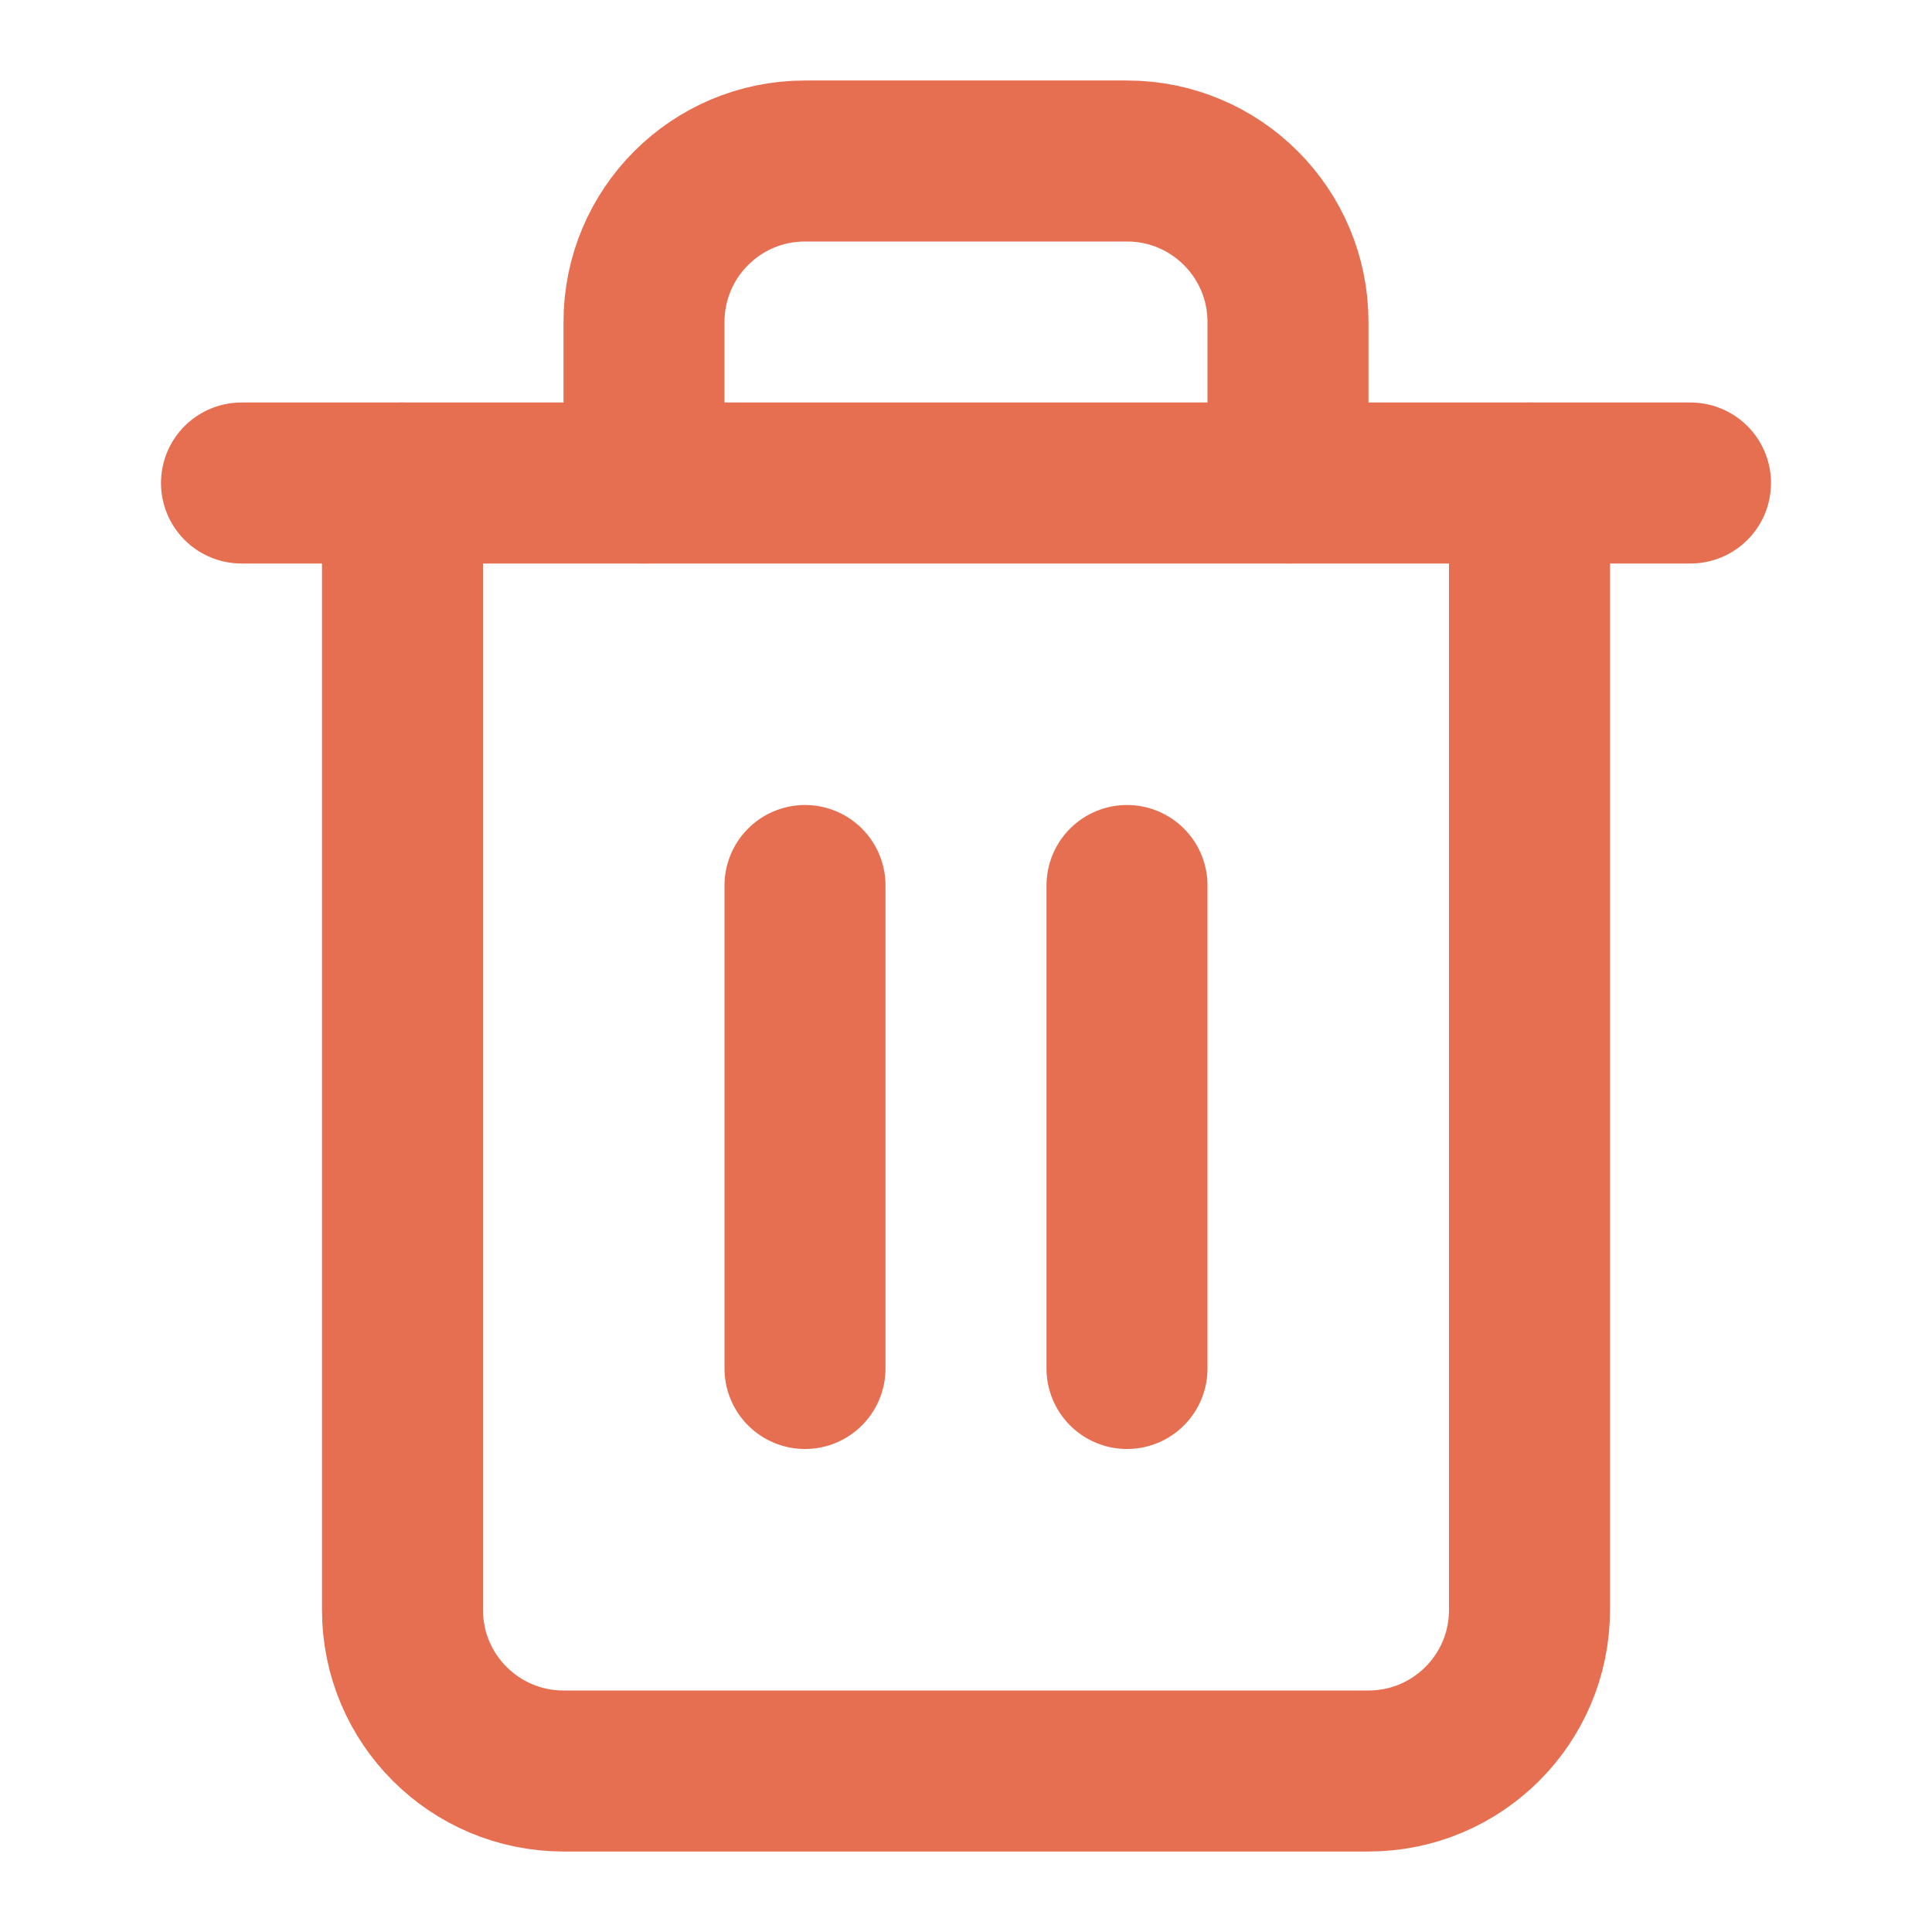
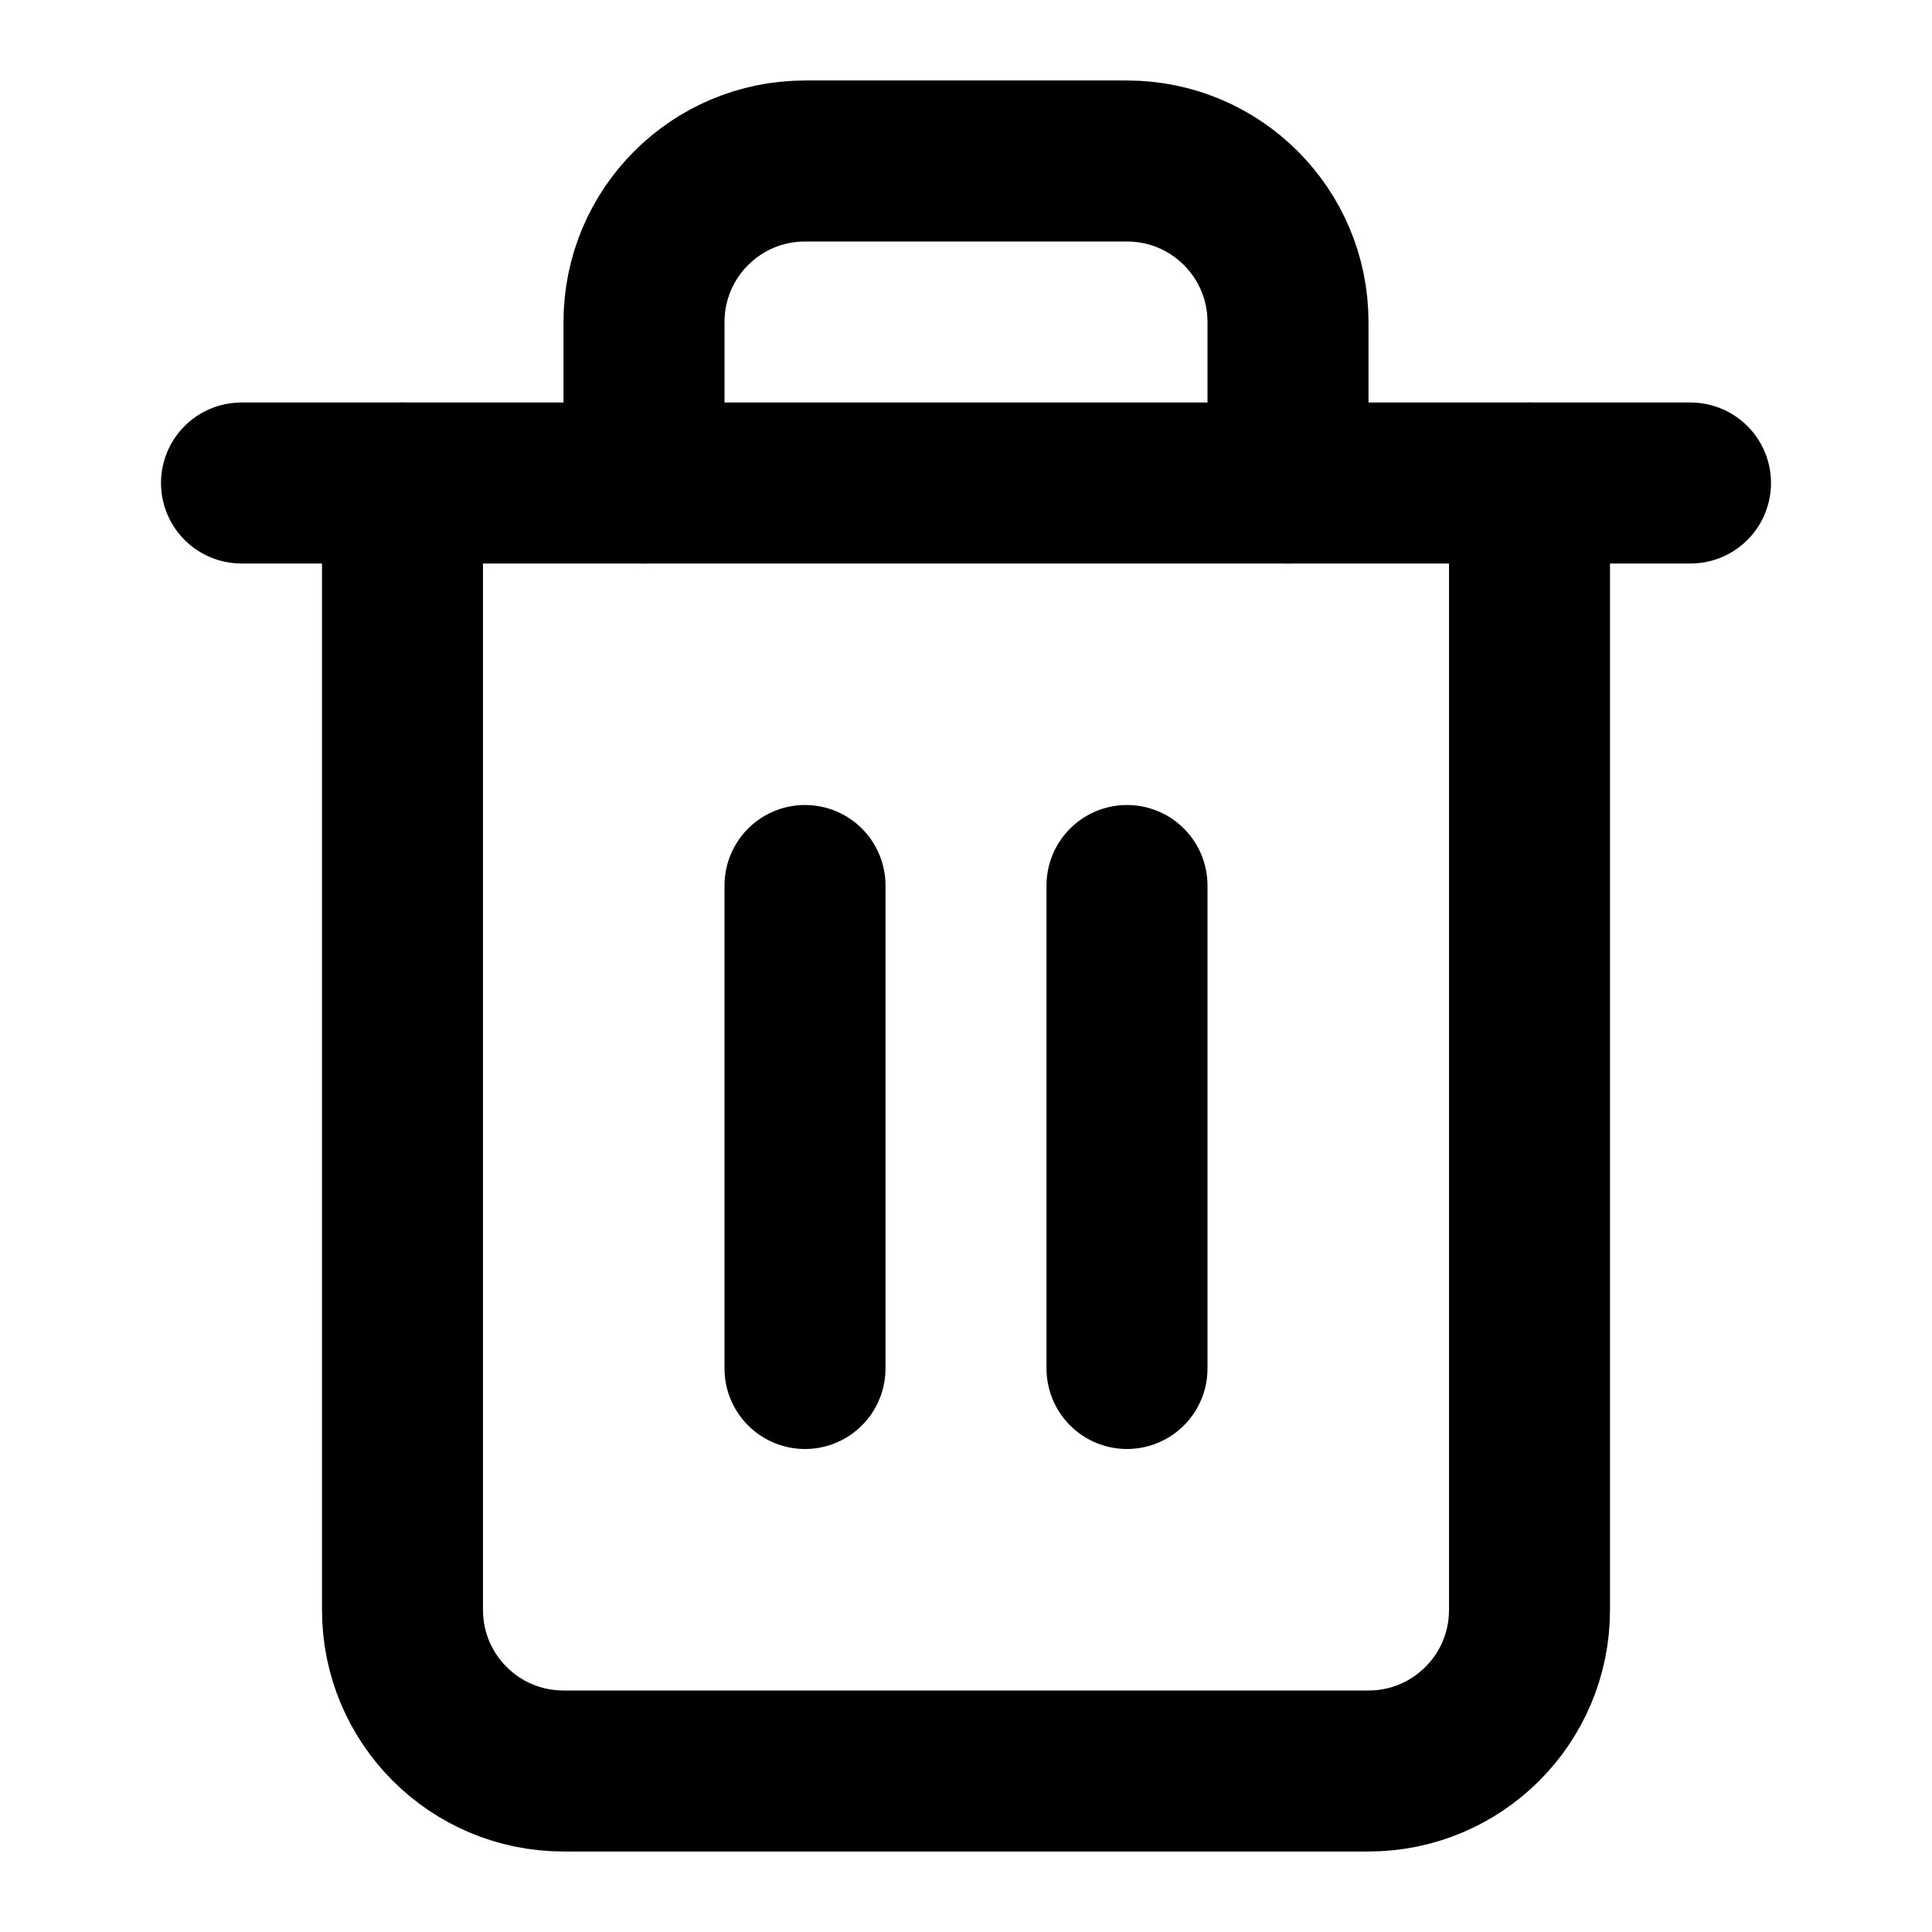
- <svg xmlns="http://www.w3.org/2000/svg" width="24" height="24" viewBox="0 0 24 24" fill="none" stroke="#e76f51" stroke-width="2" stroke-linecap="round" stroke-linejoin="round">
+ <svg xmlns="http://www.w3.org/2000/svg" width="24" height="24" viewBox="0 0 24 24" fill="none" stroke="currentColor" stroke-width="2" stroke-linecap="round" stroke-linejoin="round">
  <polyline points="3 6 5 6 21 6" />
  <path d="M19 6v14a2 2 0 0 1-2 2H7a2 2 0 0 1-2-2V6m3 0V4a2 2 0 0 1 2-2h4a2 2 0 0 1 2 2v2" />
  <line x1="10" y1="11" x2="10" y2="17" />
  <line x1="14" y1="11" x2="14" y2="17" />
</svg>
